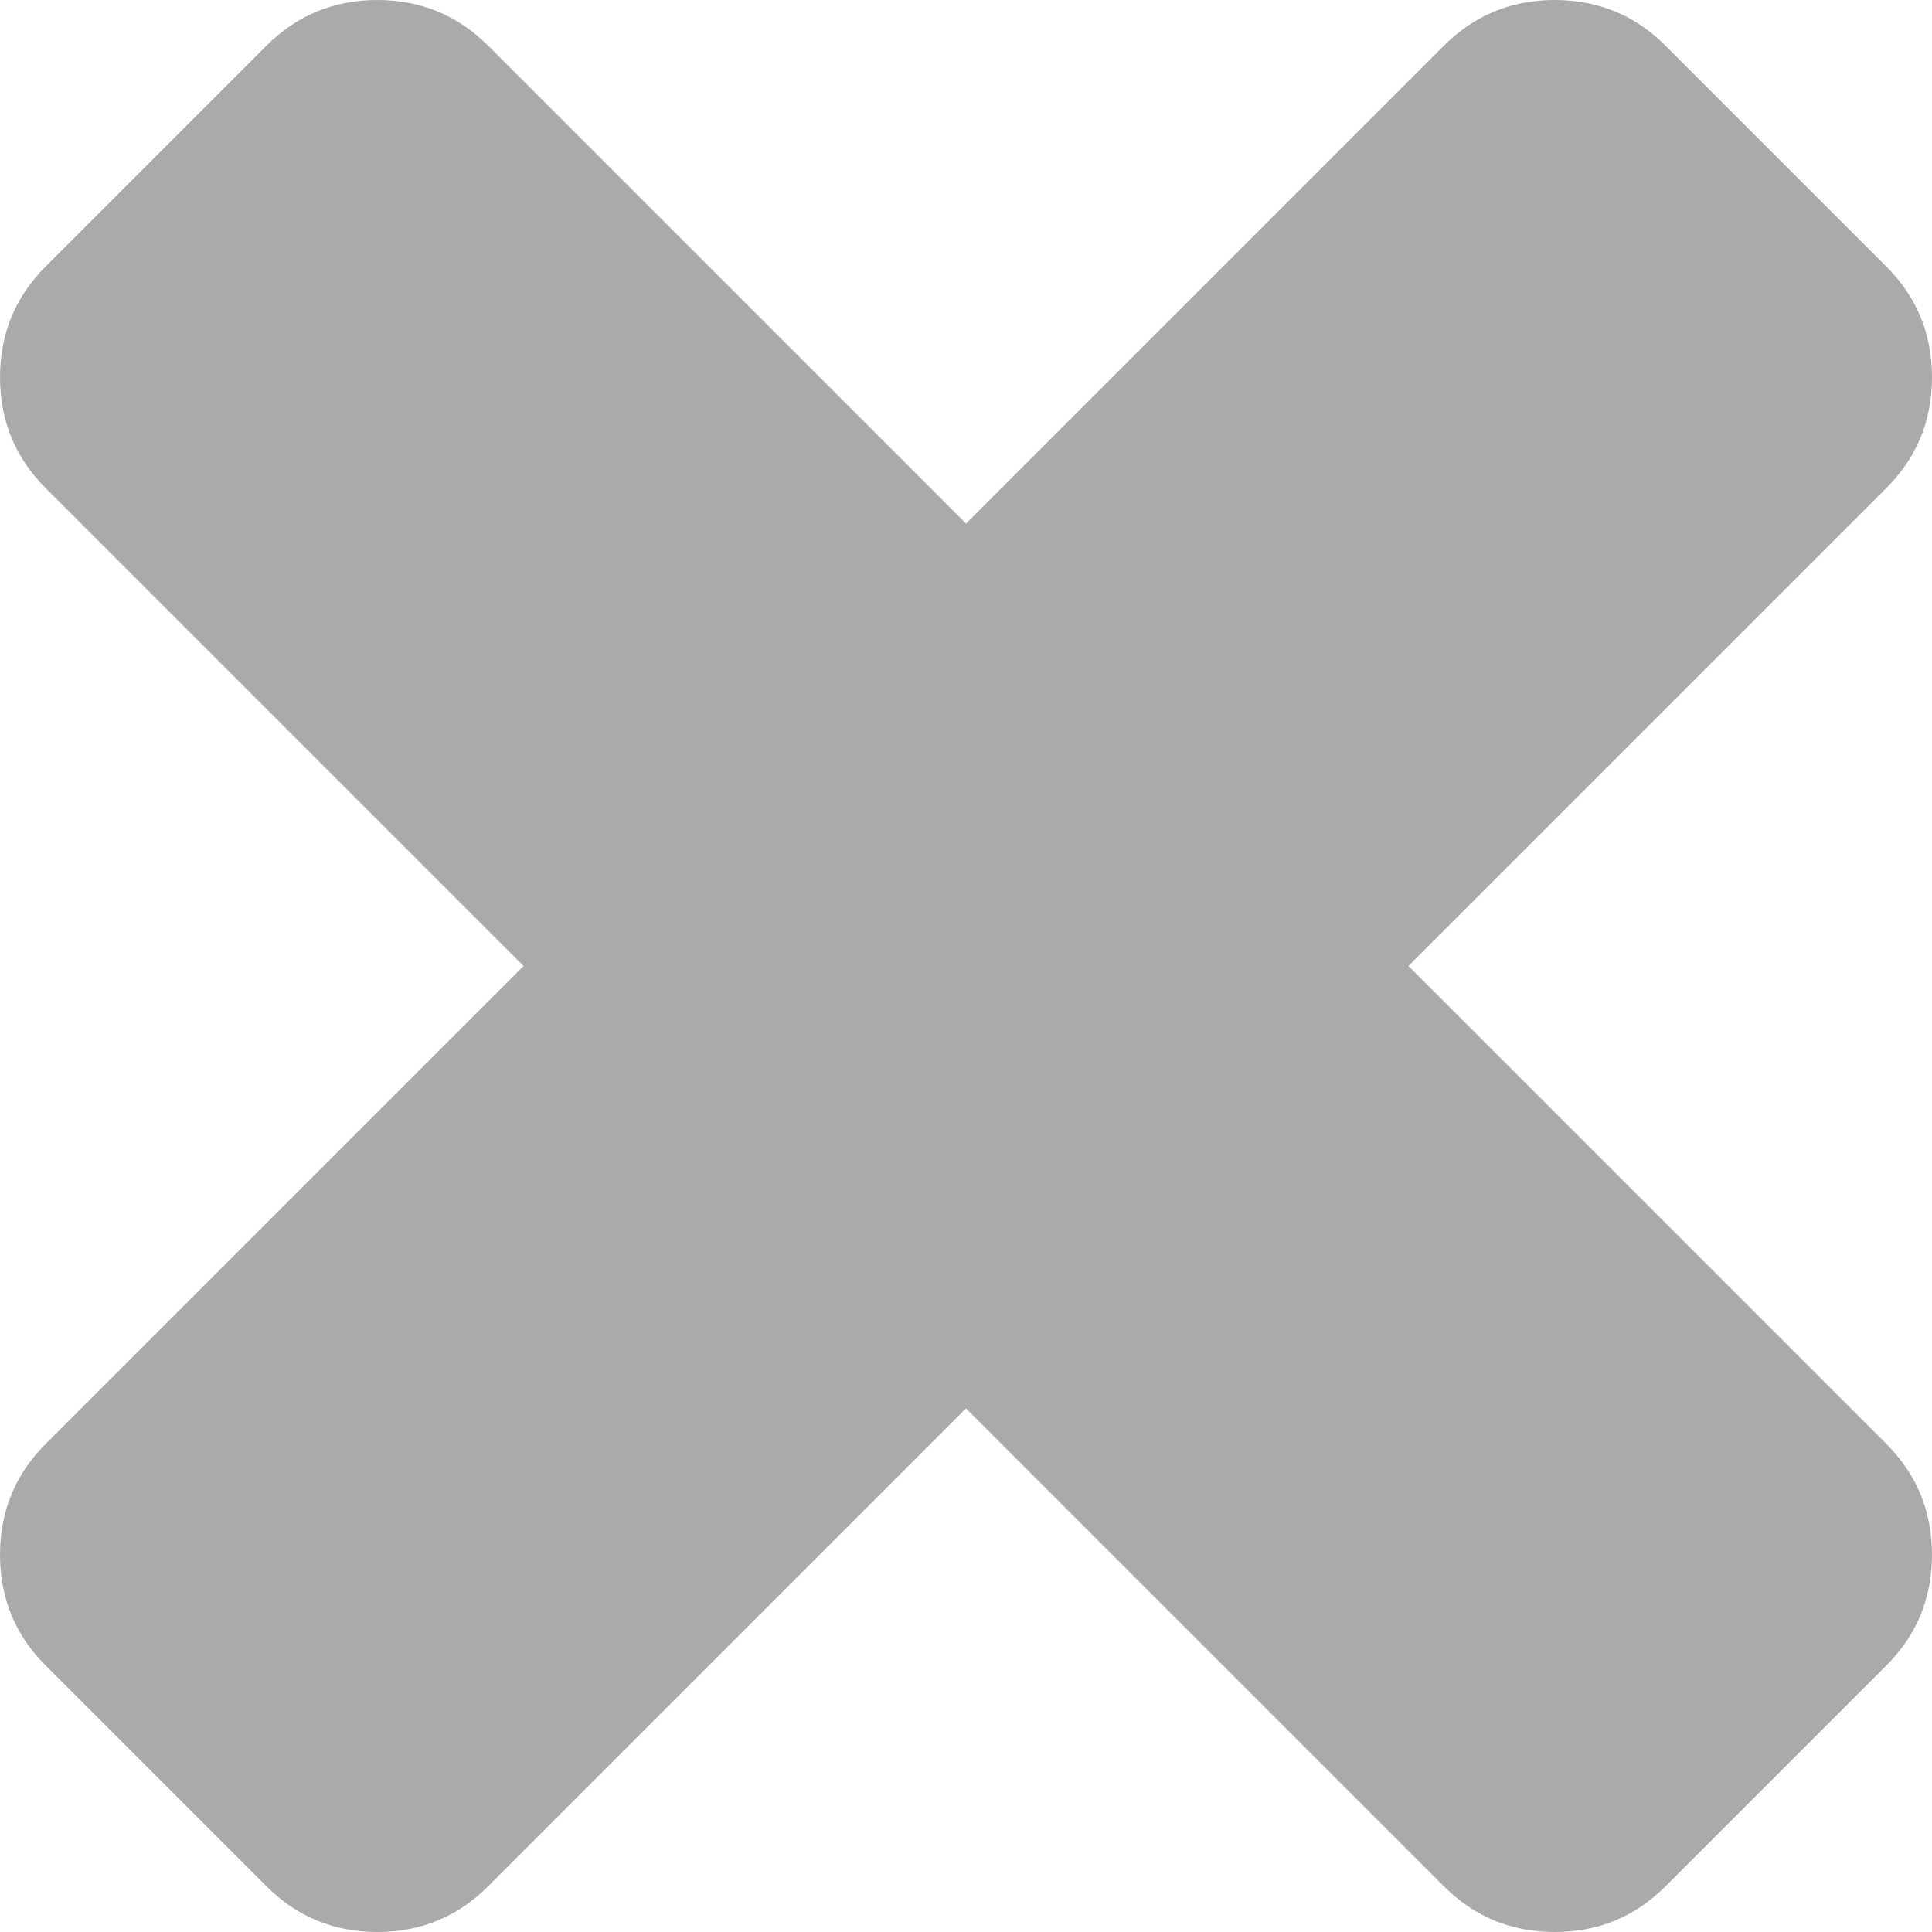
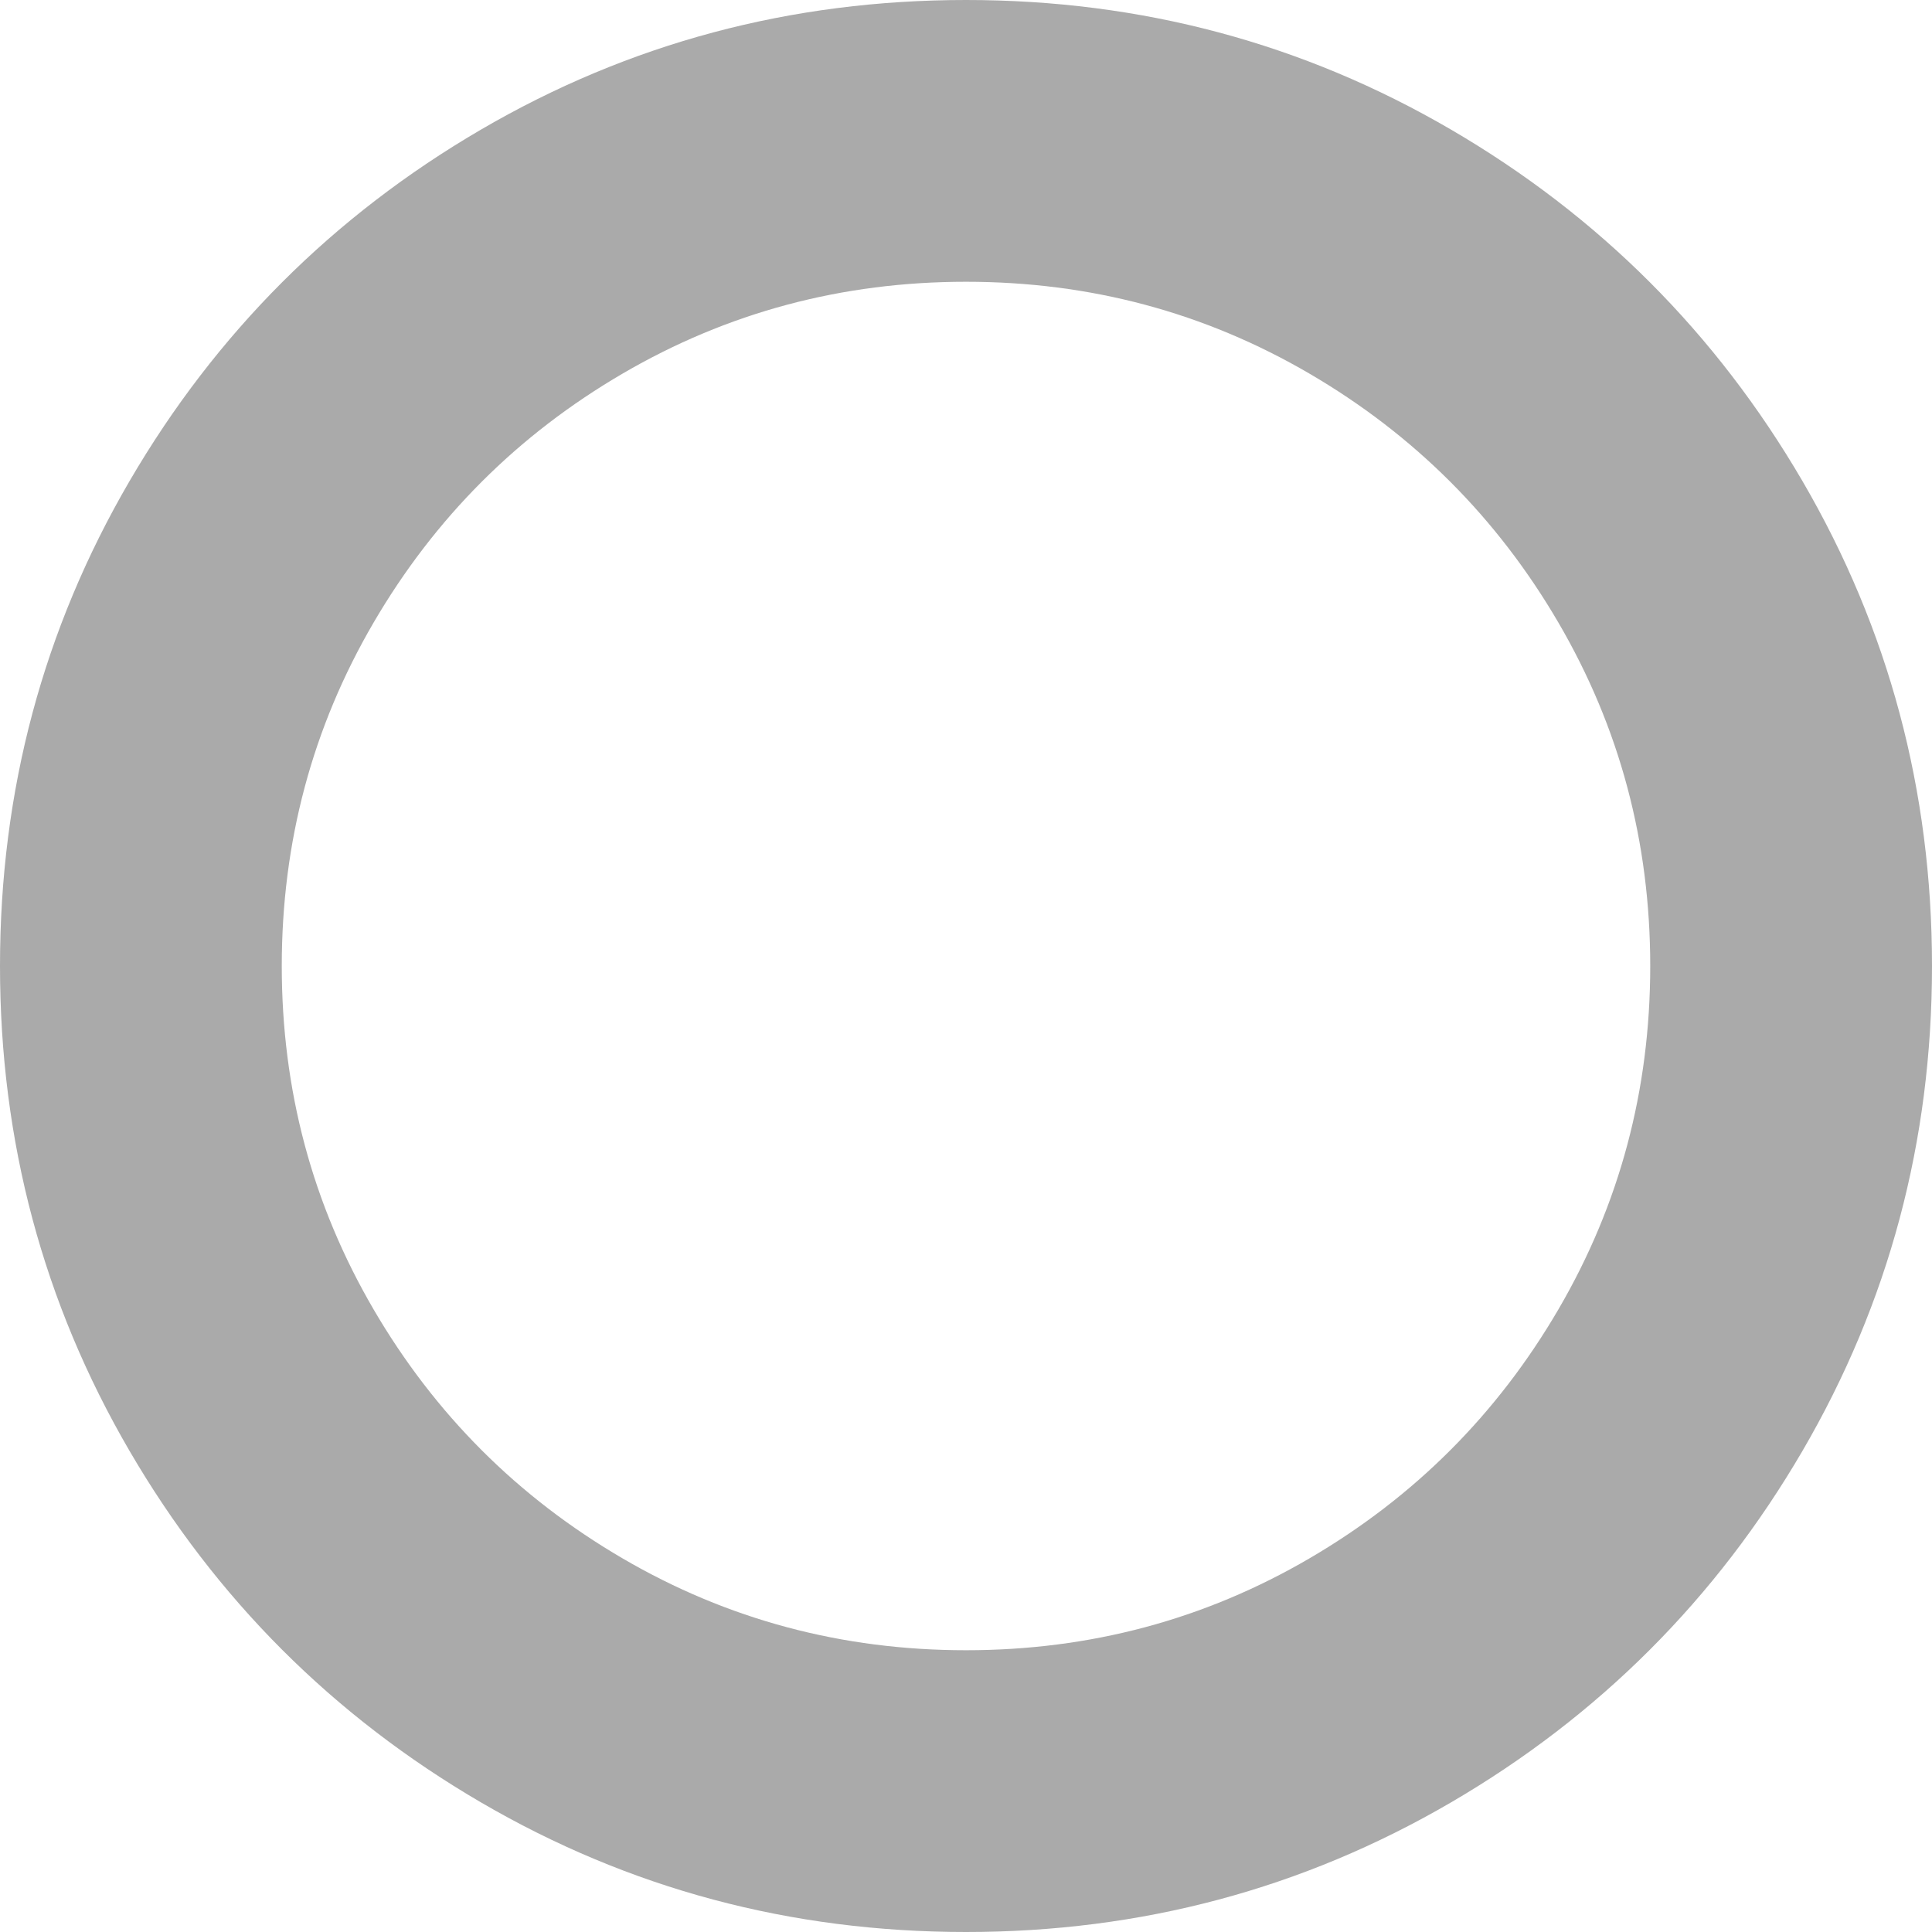
- <svg xmlns="http://www.w3.org/2000/svg" version="1.1" width="7px" height="7px">
-   <g transform="matrix(1 0 0 1 -591 -130 )">
-     <path d="M 6.835 5.232  C 6.945 5.342  7 5.476  7 5.633  C 7 5.79  6.945 5.924  6.835 6.034  L 6.034 6.835  C 5.924 6.945  5.79 7  5.633 7  C 5.476 7  5.342 6.945  5.232 6.835  L 3.5 5.103  L 1.768 6.835  C 1.658 6.945  1.524 7  1.367 7  C 1.21 7  1.076 6.945  0.966 6.835  L 0.165 6.034  C 0.055 5.924  0 5.79  0 5.633  C 0 5.476  0.055 5.342  0.165 5.232  L 1.897 3.5  L 0.165 1.768  C 0.055 1.658  0 1.524  0 1.367  C 0 1.21  0.055 1.076  0.165 0.966  L 0.966 0.165  C 1.076 0.055  1.21 0  1.367 0  C 1.524 0  1.658 0.055  1.768 0.165  L 3.5 1.897  L 5.232 0.165  C 5.342 0.055  5.476 0  5.633 0  C 5.79 0  5.924 0.055  6.034 0.165  L 6.835 0.966  C 6.945 1.076  7 1.21  7 1.367  C 7 1.524  6.945 1.658  6.835 1.768  L 5.103 3.5  L 6.835 5.232  Z " fill-rule="nonzero" fill="#aaaaaa" stroke="none" transform="matrix(1 0 0 1 591 130 )" />
+ <svg xmlns="http://www.w3.org/2000/svg" version="1.1" width="19px" height="19px">
+   <g transform="matrix(1 0 0 1 -585 -124 )">
+     <path d="M 12.877 3.674  C 11.846 3.072  10.72 2.771  9.5 2.771  C 8.28 2.771  7.154 3.072  6.123 3.674  C 5.092 4.276  4.276 5.092  3.674 6.123  C 3.072 7.154  2.771 8.28  2.771 9.5  C 2.771 10.72  3.072 11.846  3.674 12.877  C 4.276 13.908  5.092 14.724  6.123 15.326  C 7.154 15.928  8.28 16.229  9.5 16.229  C 10.72 16.229  11.846 15.928  12.877 15.326  C 13.908 14.724  14.724 13.908  15.326 12.877  C 15.928 11.846  16.229 10.72  16.229 9.5  C 16.229 8.28  15.928 7.154  15.326 6.123  C 14.724 5.092  13.908 4.276  12.877 3.674  Z M 17.726 4.731  C 18.575 6.187  19 7.776  19 9.5  C 19 11.224  18.575 12.813  17.726 14.269  C 16.877 15.724  15.724 16.877  14.269 17.726  C 12.813 18.575  11.224 19  9.5 19  C 7.776 19  6.187 18.575  4.731 17.726  C 3.276 16.877  2.123 15.724  1.274 14.269  C 0.425 12.813  0 11.224  0 9.5  C 0 7.776  0.425 6.187  1.274 4.731  C 2.123 3.276  3.276 2.123  4.731 1.274  C 6.187 0.425  7.776 0  9.5 0  C 11.224 0  12.813 0.425  14.269 1.274  C 15.724 2.123  16.877 3.276  17.726 4.731  Z " fill-rule="nonzero" fill="#aaaaaa" stroke="none" transform="matrix(1 0 0 1 585 124 )" />
  </g>
</svg>
